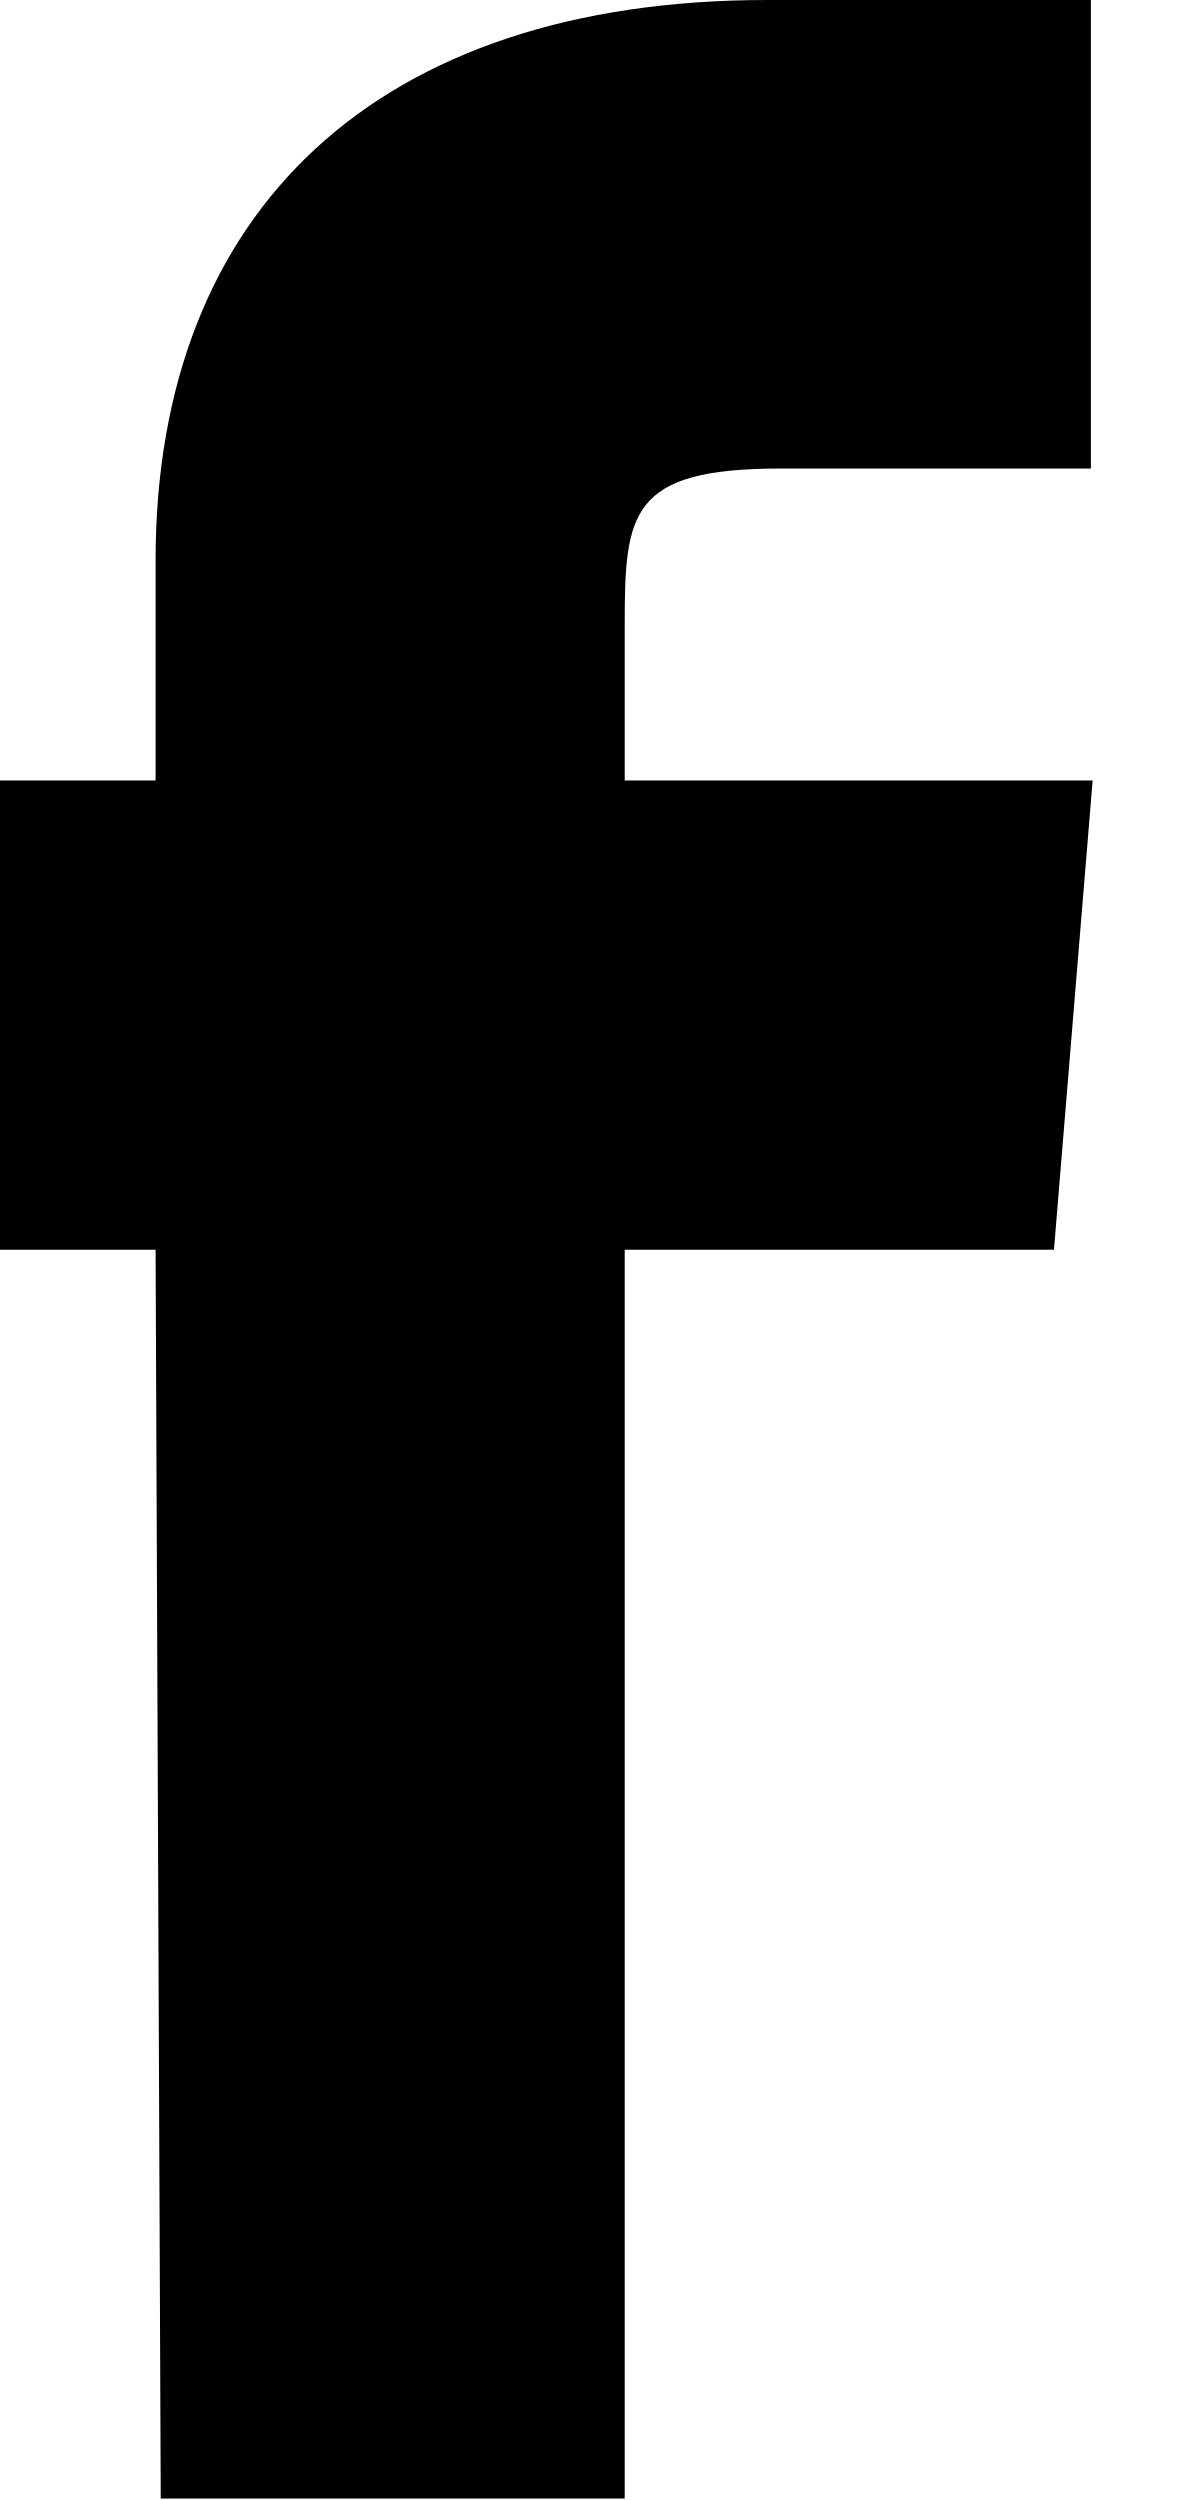
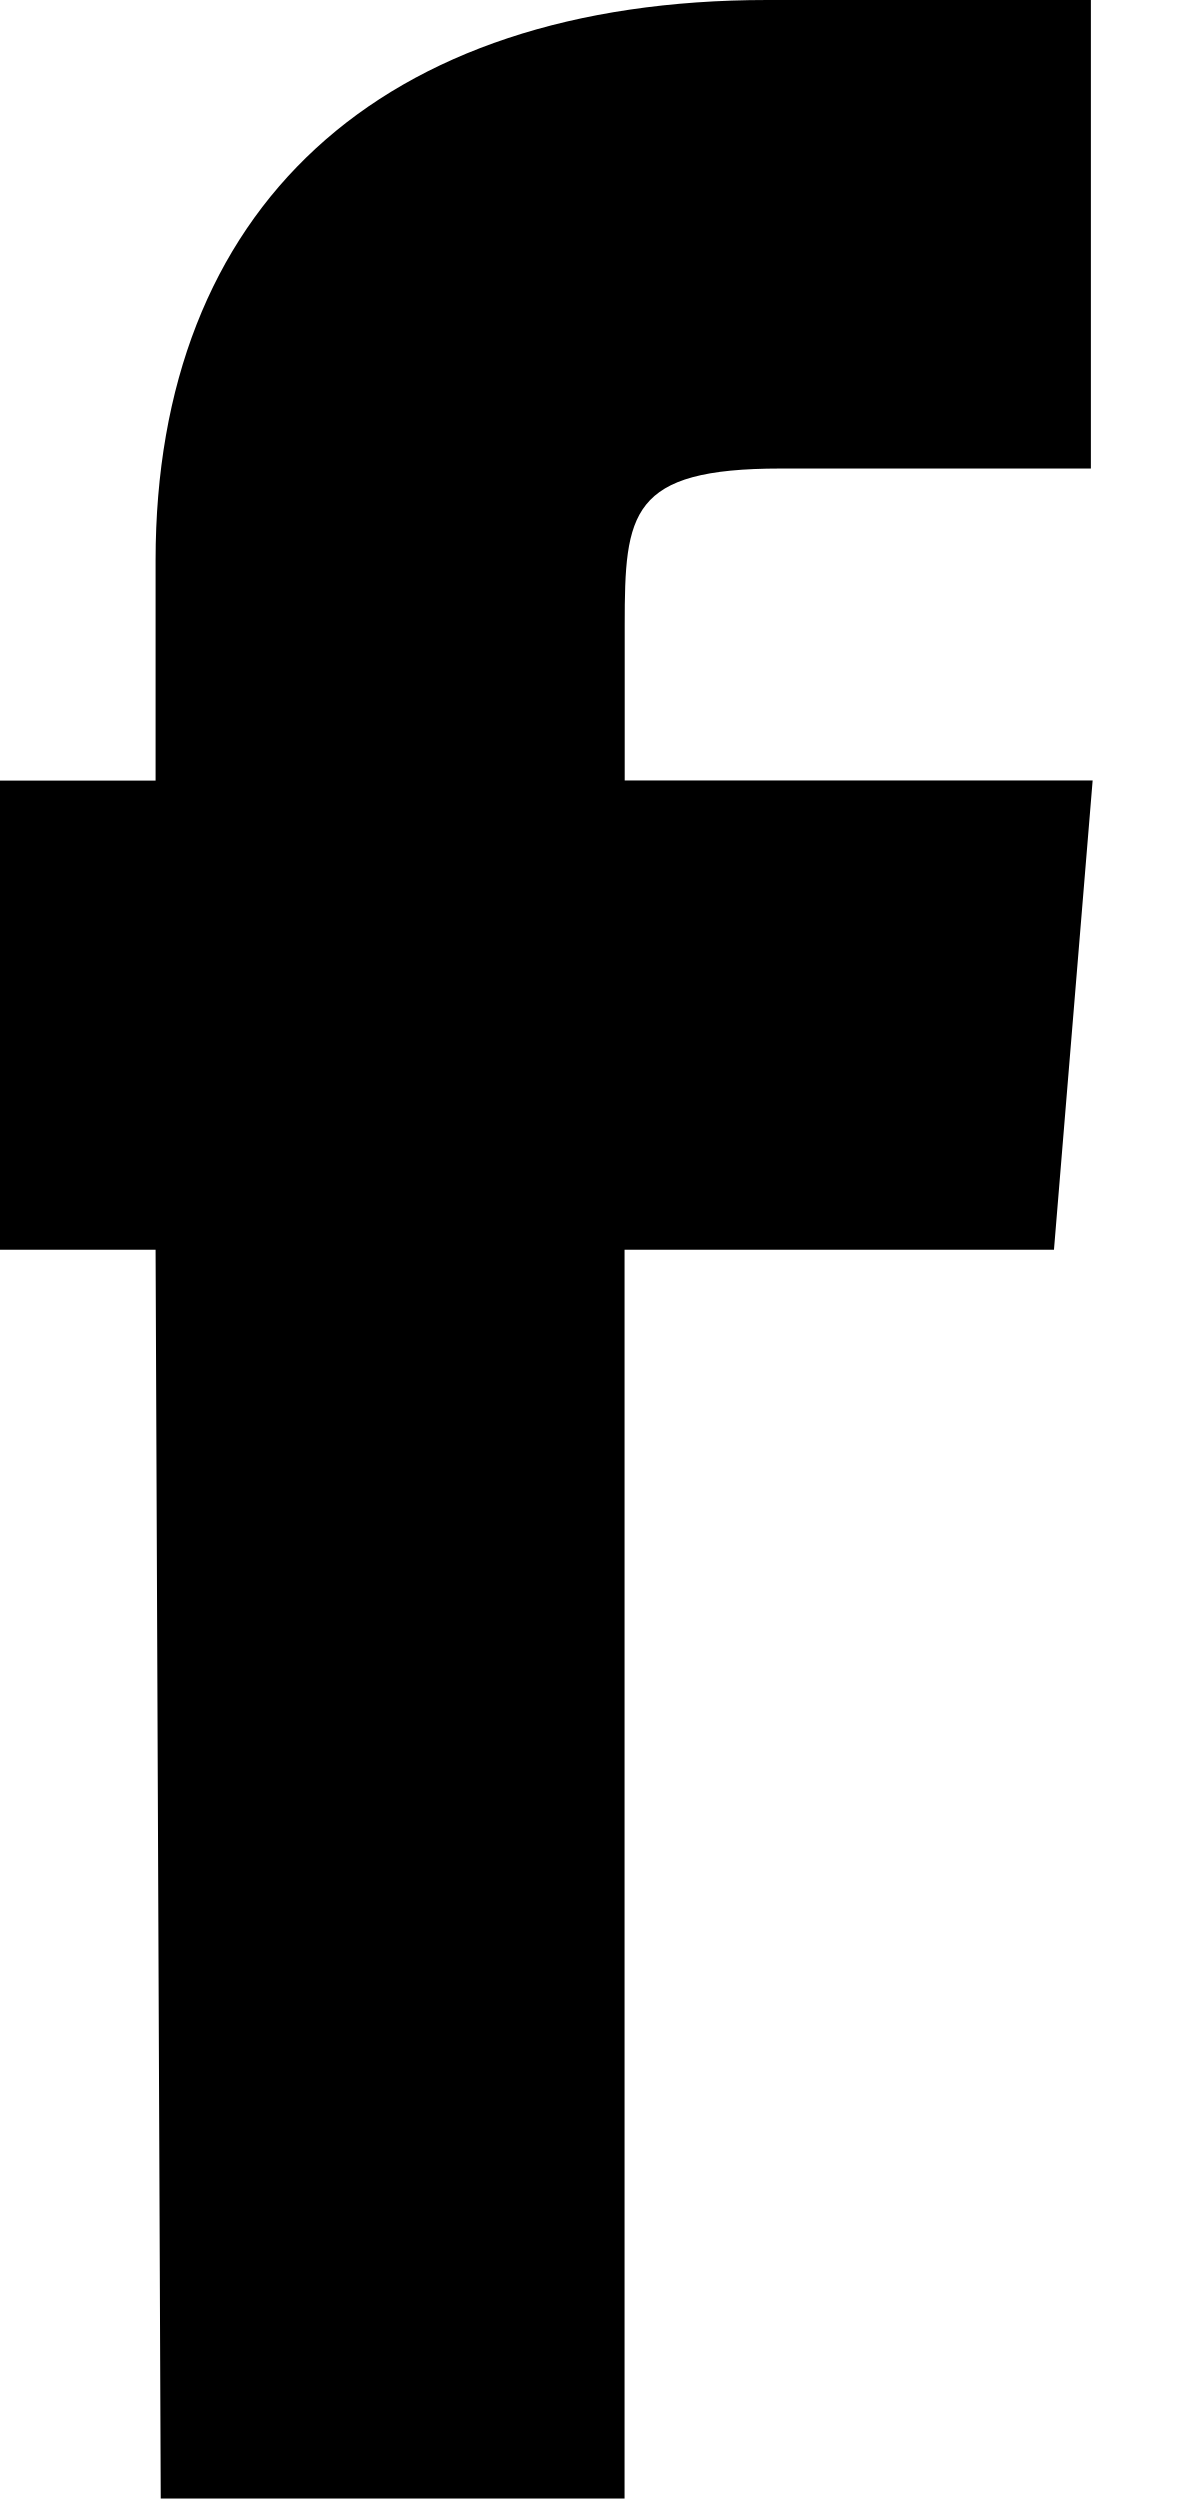
- <svg xmlns="http://www.w3.org/2000/svg" width="8" height="17" viewBox="0 0 8 17" fill="none">
-   <path d="M4.246 16.99H1.093L1.058 8.498H0V5.307H1.058V3.811C1.058 1.421 2.577 0 5.217 0H7.418V3.186H5.308C4.283 3.186 4.248 3.486 4.248 4.249V5.307H7.43L7.167 8.498H4.248V16.99H4.246Z" fill="currentColor" />
+ <svg xmlns="http://www.w3.org/2000/svg" width="8" height="17" fill="none">
+   <path d="M4.246 16.99H1.093l-.035-8.492H0v-3.19h1.058V3.81C1.058 1.421 2.577 0 5.218 0h2.2v3.186h-2.11c-1.025 0-1.06.3-1.06 1.063v1.058H7.43l-.263 3.191h-2.92v8.492z" fill="currentColor" />
</svg>
